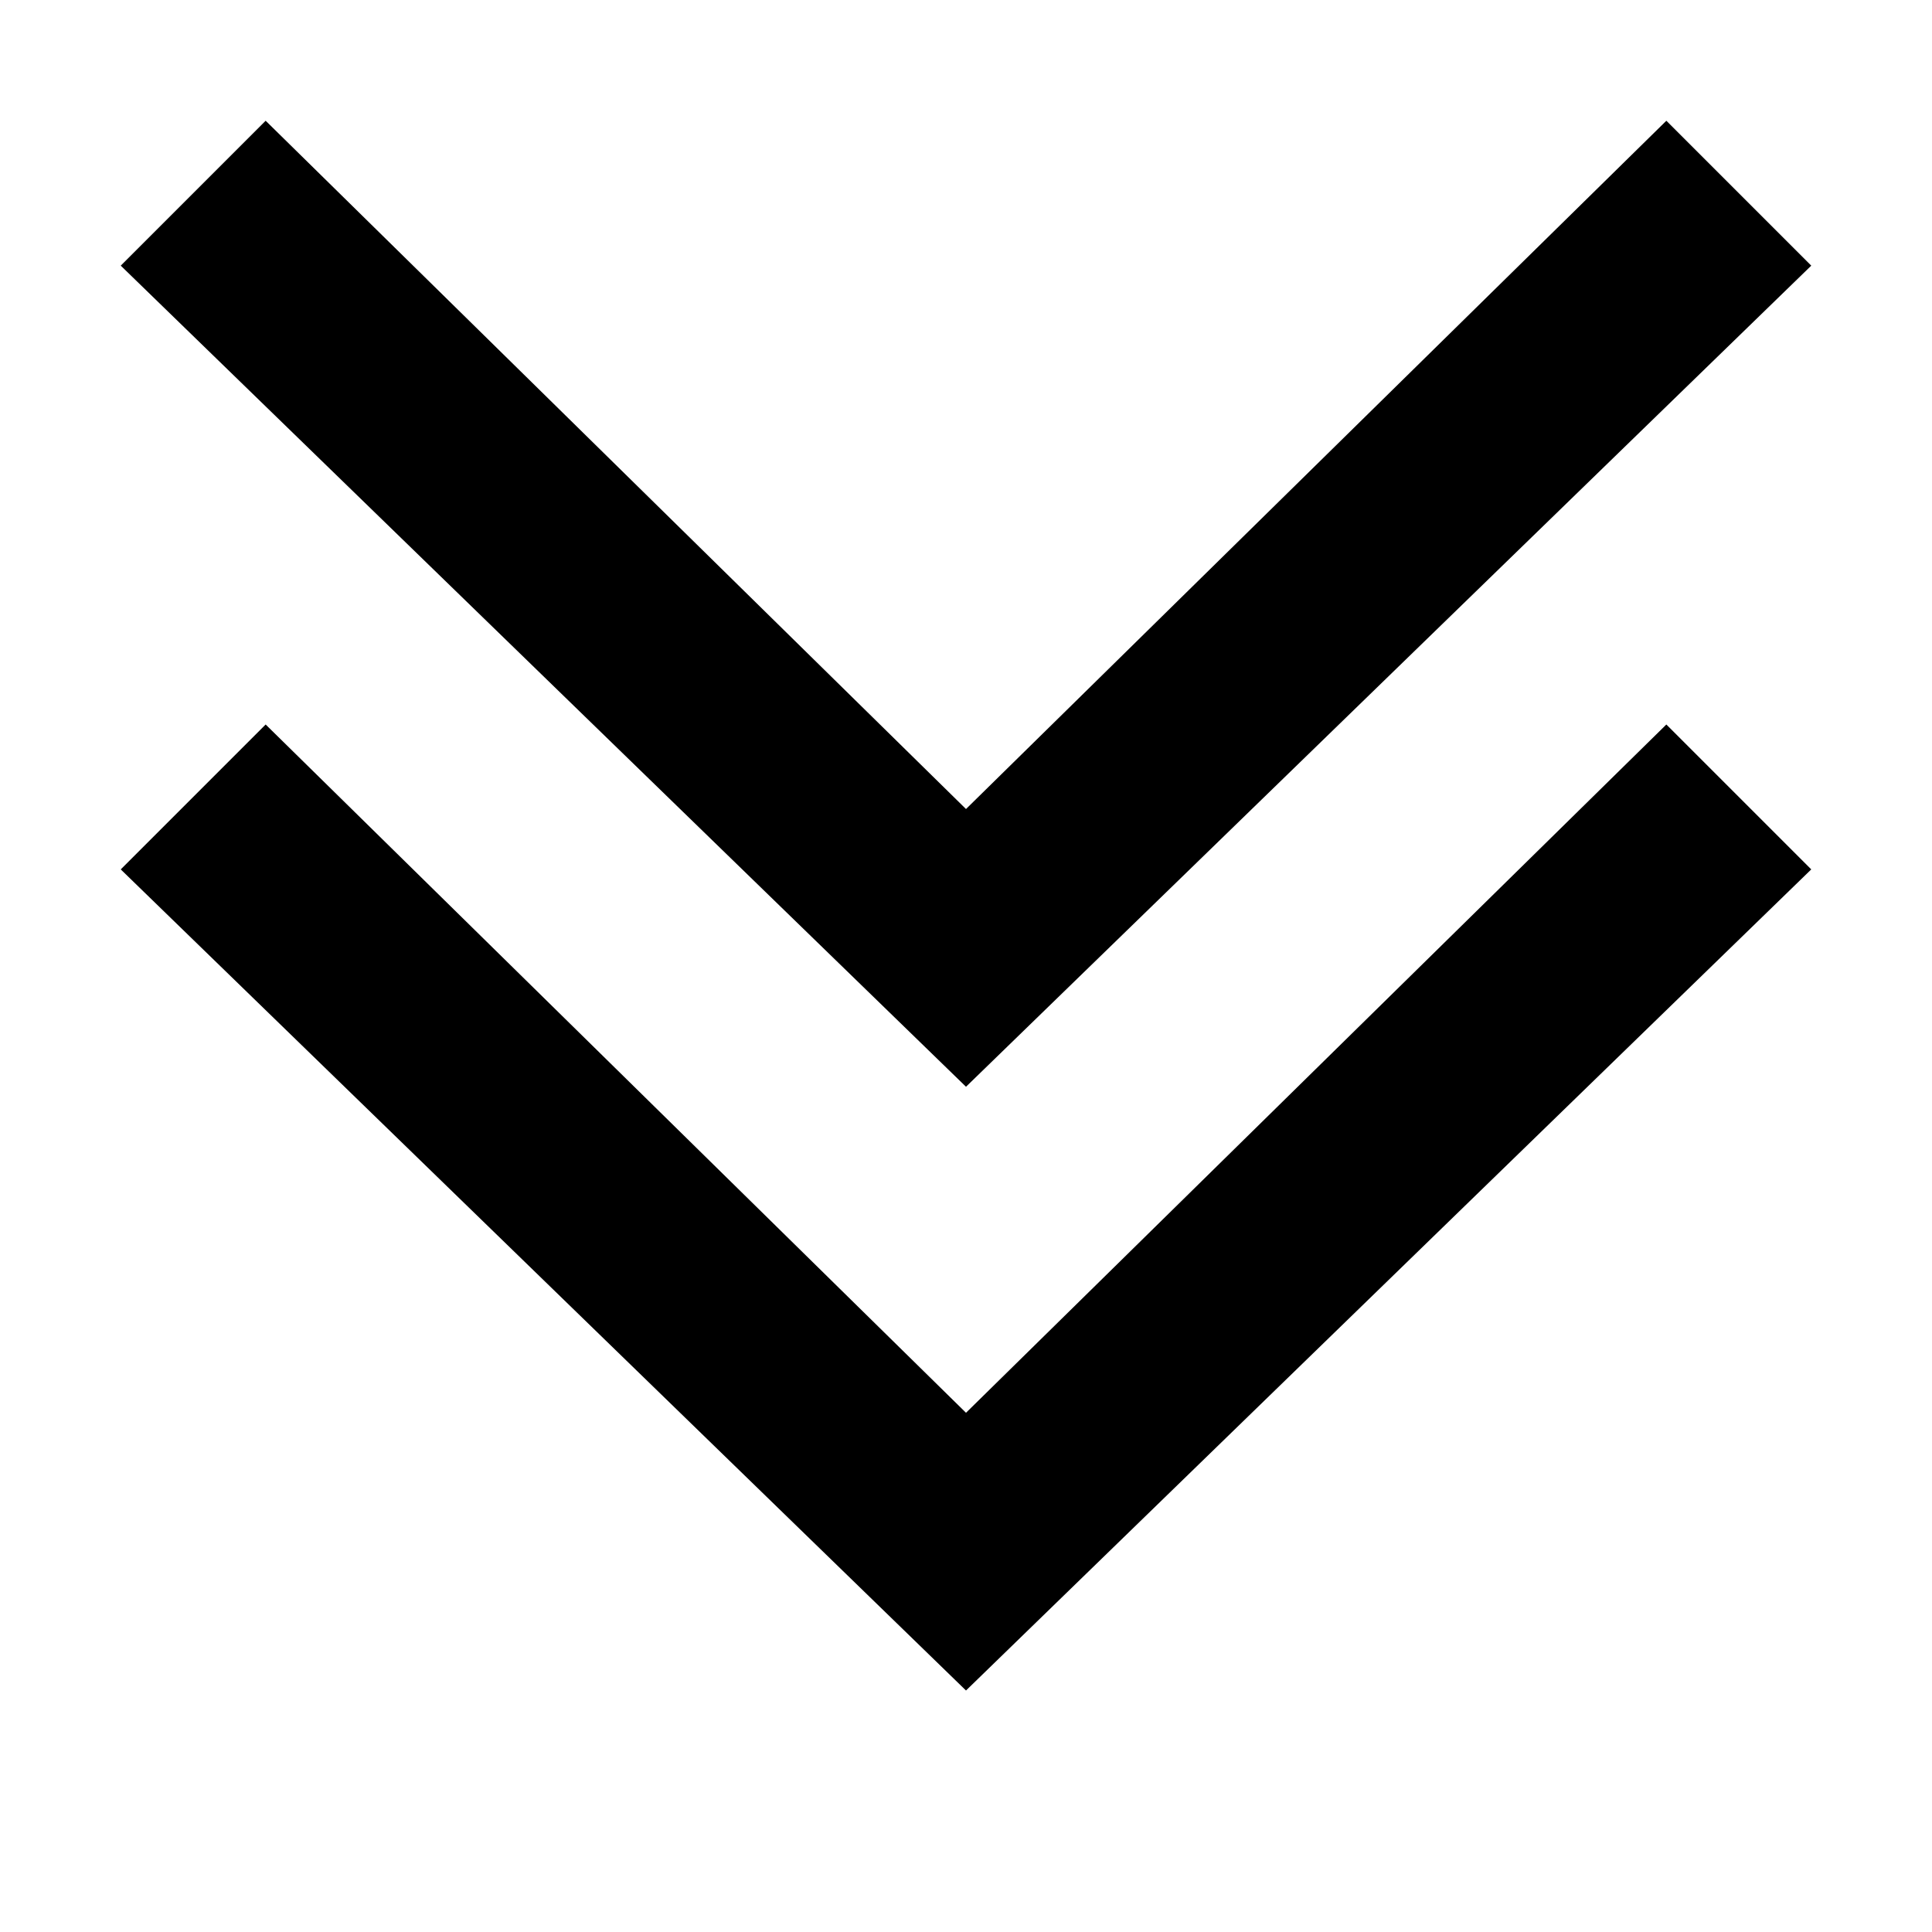
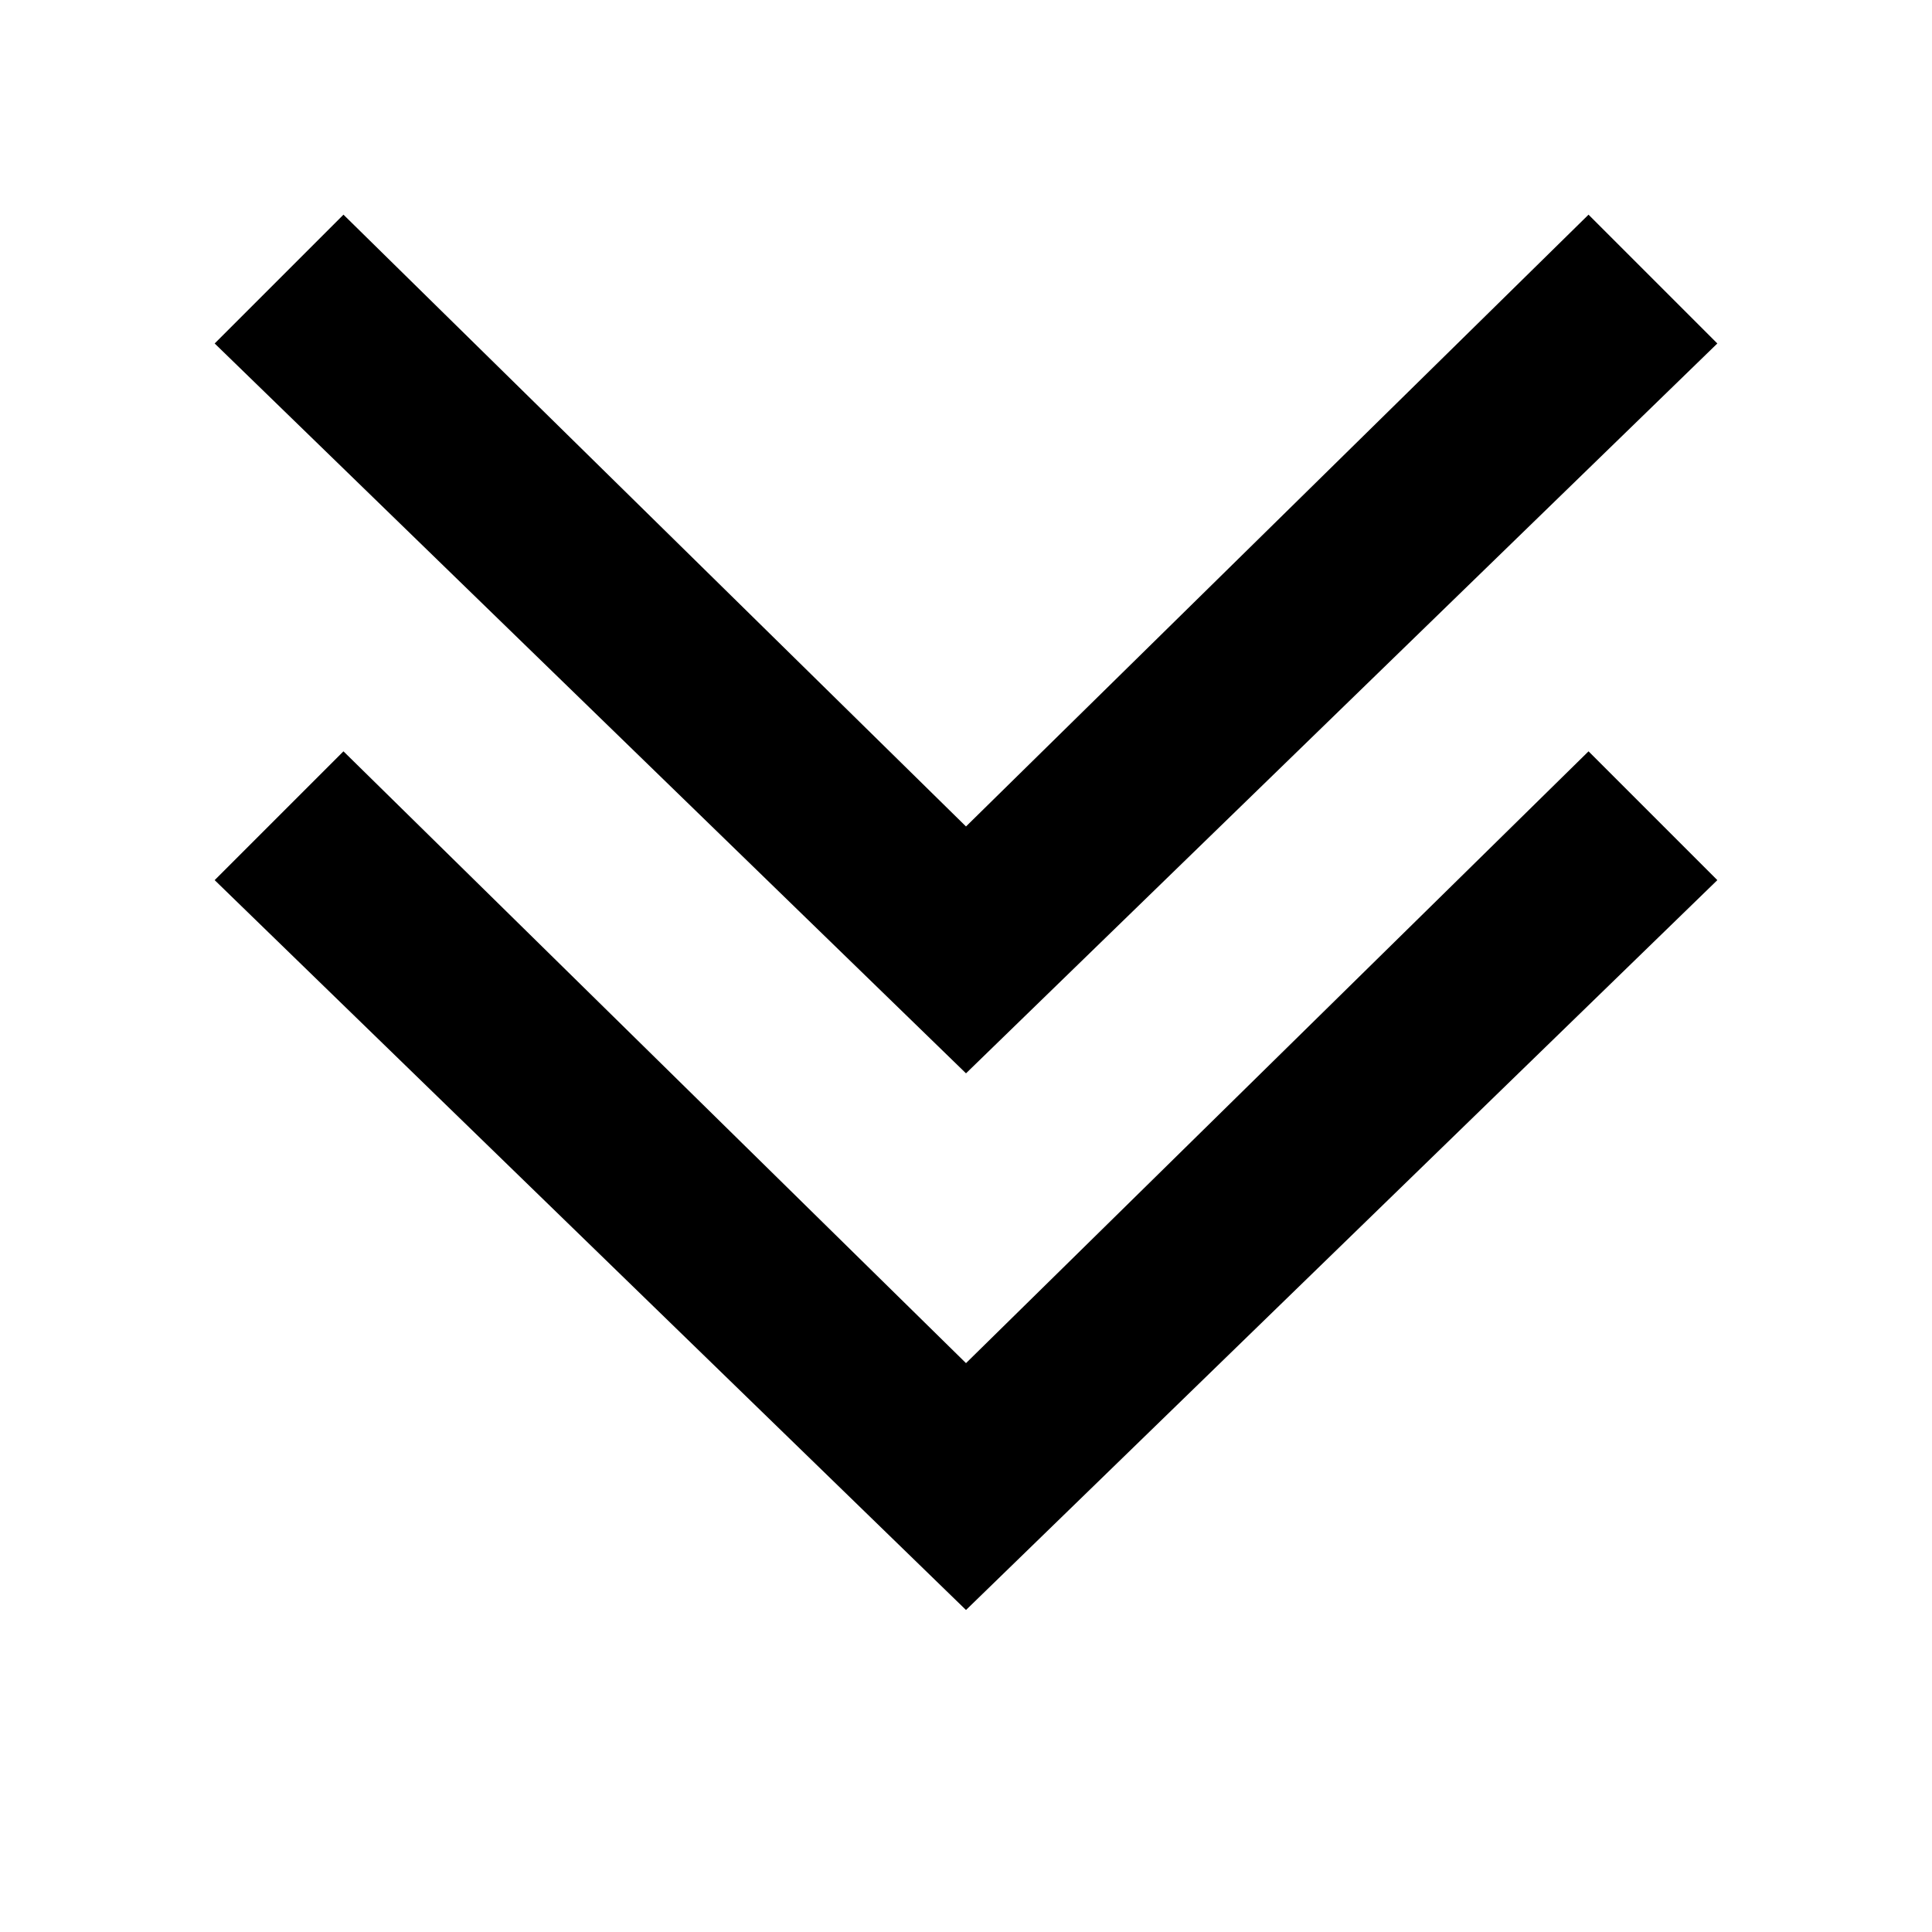
- <svg xmlns="http://www.w3.org/2000/svg" version="1.1" id="_x31_" x="0px" y="0px" viewBox="0 0 16 16" style="enable-background:new 0 0 16 16;" xml:space="preserve">
+ <svg xmlns="http://www.w3.org/2000/svg" version="1.1" id="_x31_" x="0px" y="0px" viewBox="0 0 18 18" style="enable-background:new 0 0 18 18;" xml:space="preserve">
  <style type="text/css">
	.st0{fill-rule:evenodd;clip-rule:evenodd;}
</style>
-   <path id="_x32_" class="st0" d="M1,2.2L2.2,1L8,6.7L13.8,1L15,2.2L8,9L1,2.2z M8,11.7L13.8,6L15,7.2L8,14L1,7.2L2.2,6L8,11.7z" fill="currentColor" />
+   <path id="_x32_" class="st0" d="M2,3.2L3.2,2L9,7.7L14.8,2L16,3.2L9,10L2,3.2z M9,12.7L14.8,7L16,8.2L9,15L2,8.2L3.2,7L9,12.7z" fill="currentColor" />
</svg>
